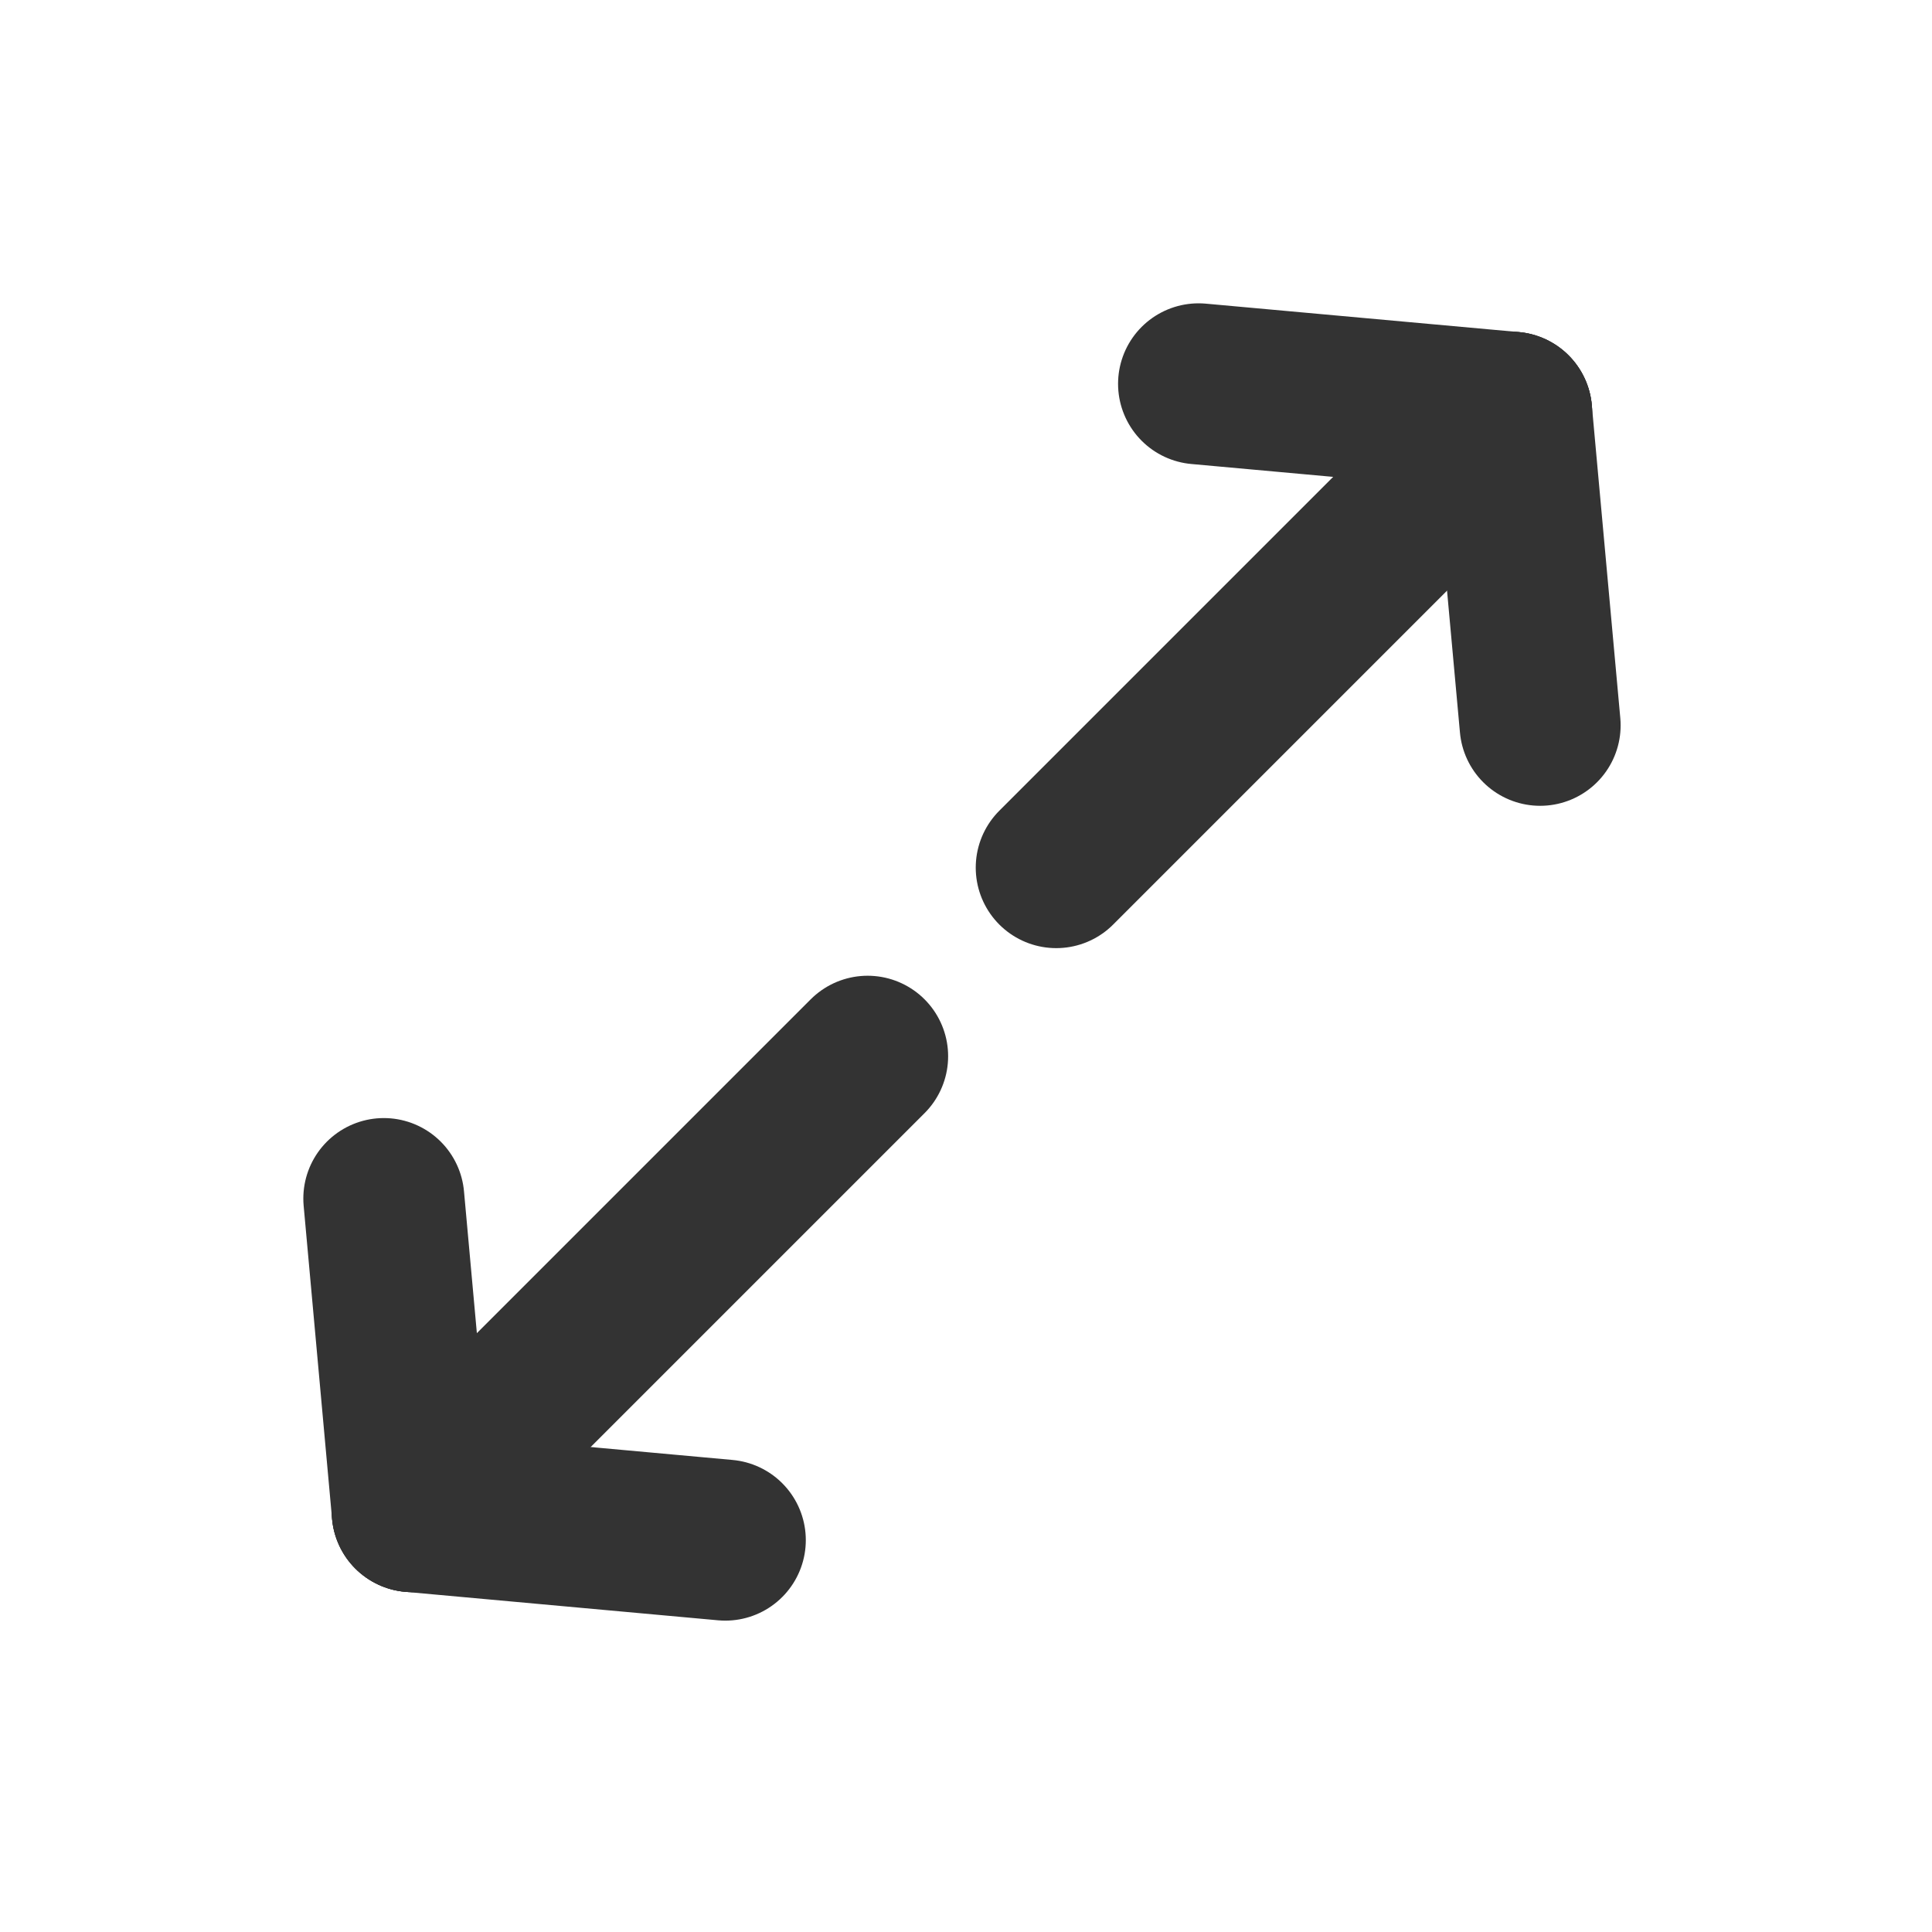
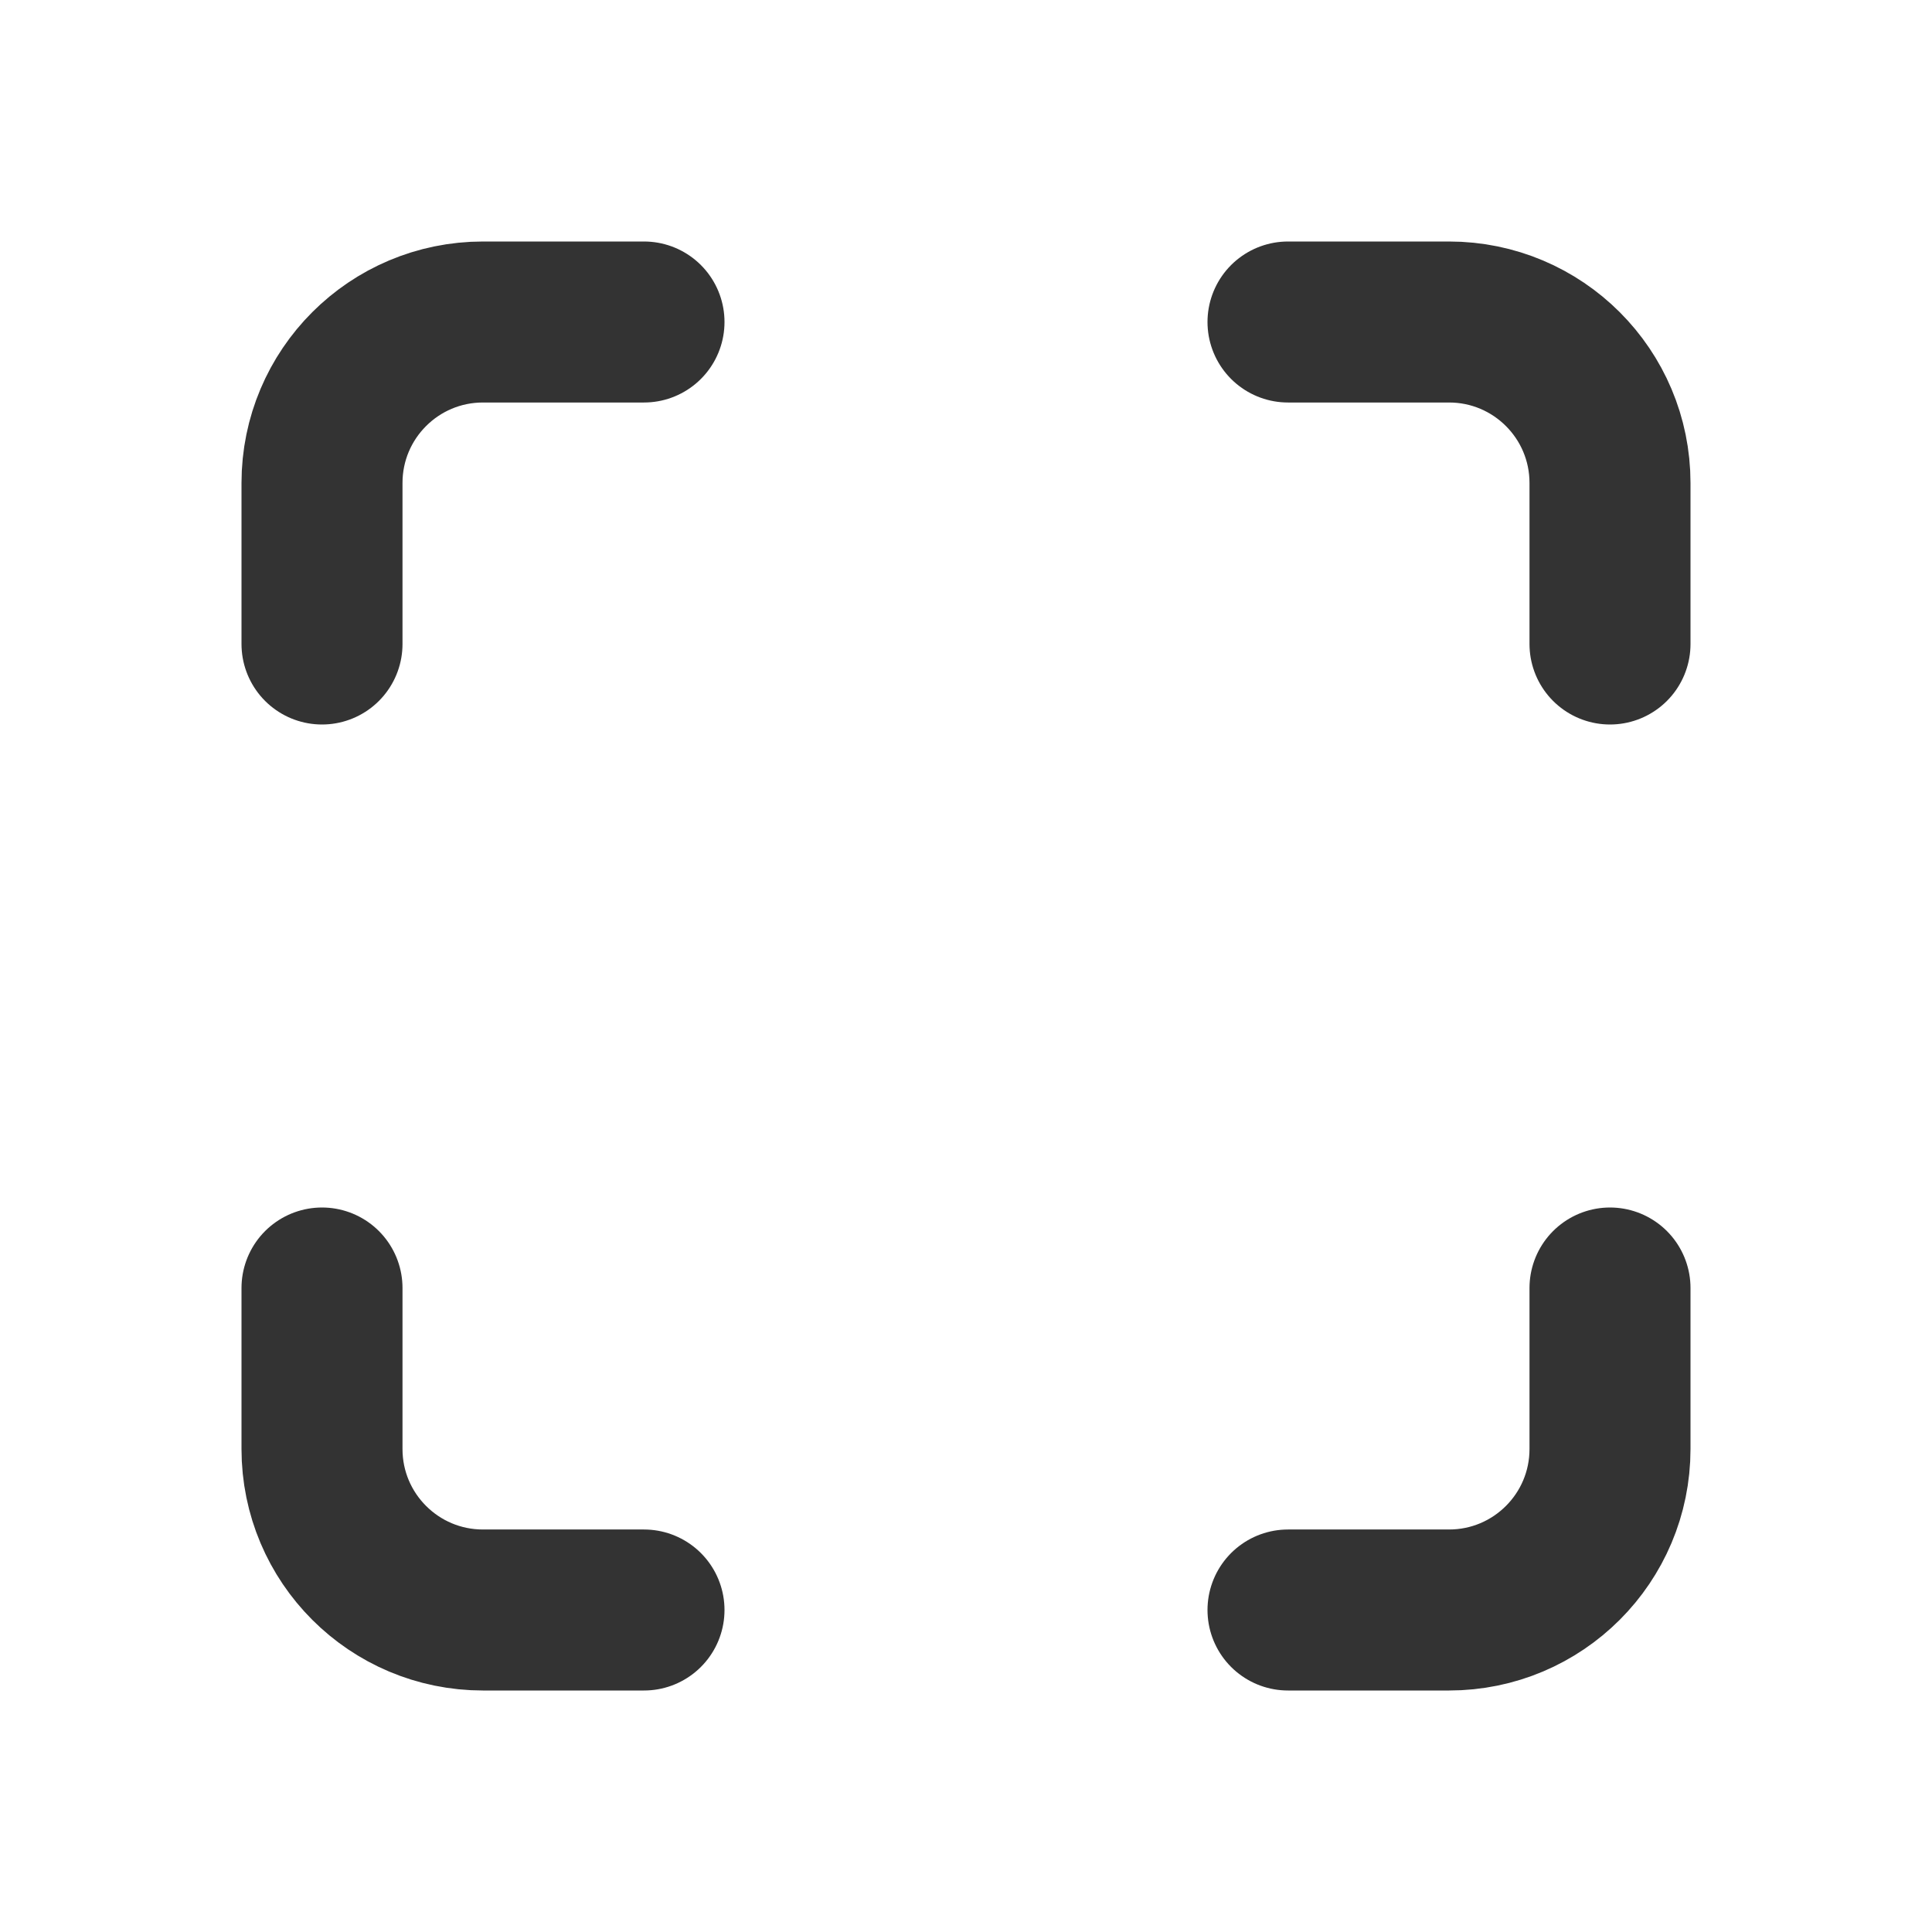
<svg xmlns="http://www.w3.org/2000/svg" width="24" height="24" viewBox="0 0 24 24" fill="none" stroke="currentColor" stroke-width="2" stroke-linecap="round" stroke-linejoin="round" class="hicon hicon-maximise">
-   <path d="M18.778 5.121L13.121 10.778" stroke="#333333" stroke-width="2" stroke-linecap="round" stroke-linejoin="round" />
-   <path d="M18.778 5.121L19.132 9.01" stroke="#333333" stroke-width="2" stroke-linecap="round" stroke-linejoin="round" />
-   <path d="M18.778 5.121L14.889 4.768" stroke="#333333" stroke-width="2" stroke-linecap="round" stroke-linejoin="round" />
-   <path d="M5.121 18.778L10.778 13.121" stroke="#333333" stroke-width="2" stroke-linecap="round" stroke-linejoin="round" />
-   <path d="M5.121 18.778L4.768 14.889" stroke="#333333" stroke-width="2" stroke-linecap="round" stroke-linejoin="round" />
-   <path d="M5.121 18.778L9.01 19.132" stroke="#333333" stroke-width="2" stroke-linecap="round" stroke-linejoin="round" />
+   <path d="M16 20H18C19.105 20 20 19.105 20 18V16" stroke="#333333" stroke-width="2" stroke-linecap="round" stroke-linejoin="round" />
+   <path d="M8 4H6C4.895 4 4 4.895 4 6V8" stroke="#333333" stroke-width="2" stroke-linecap="round" stroke-linejoin="round" />
+   <path d="M8 20H6C4.895 20 4 19.105 4 18V16" stroke="#333333" stroke-width="2" stroke-linecap="round" stroke-linejoin="round" />
+   <path d="M16 4H18C19.105 4 20 4.895 20 6V8" stroke="#333333" stroke-width="2" stroke-linecap="round" stroke-linejoin="round" />
</svg>
